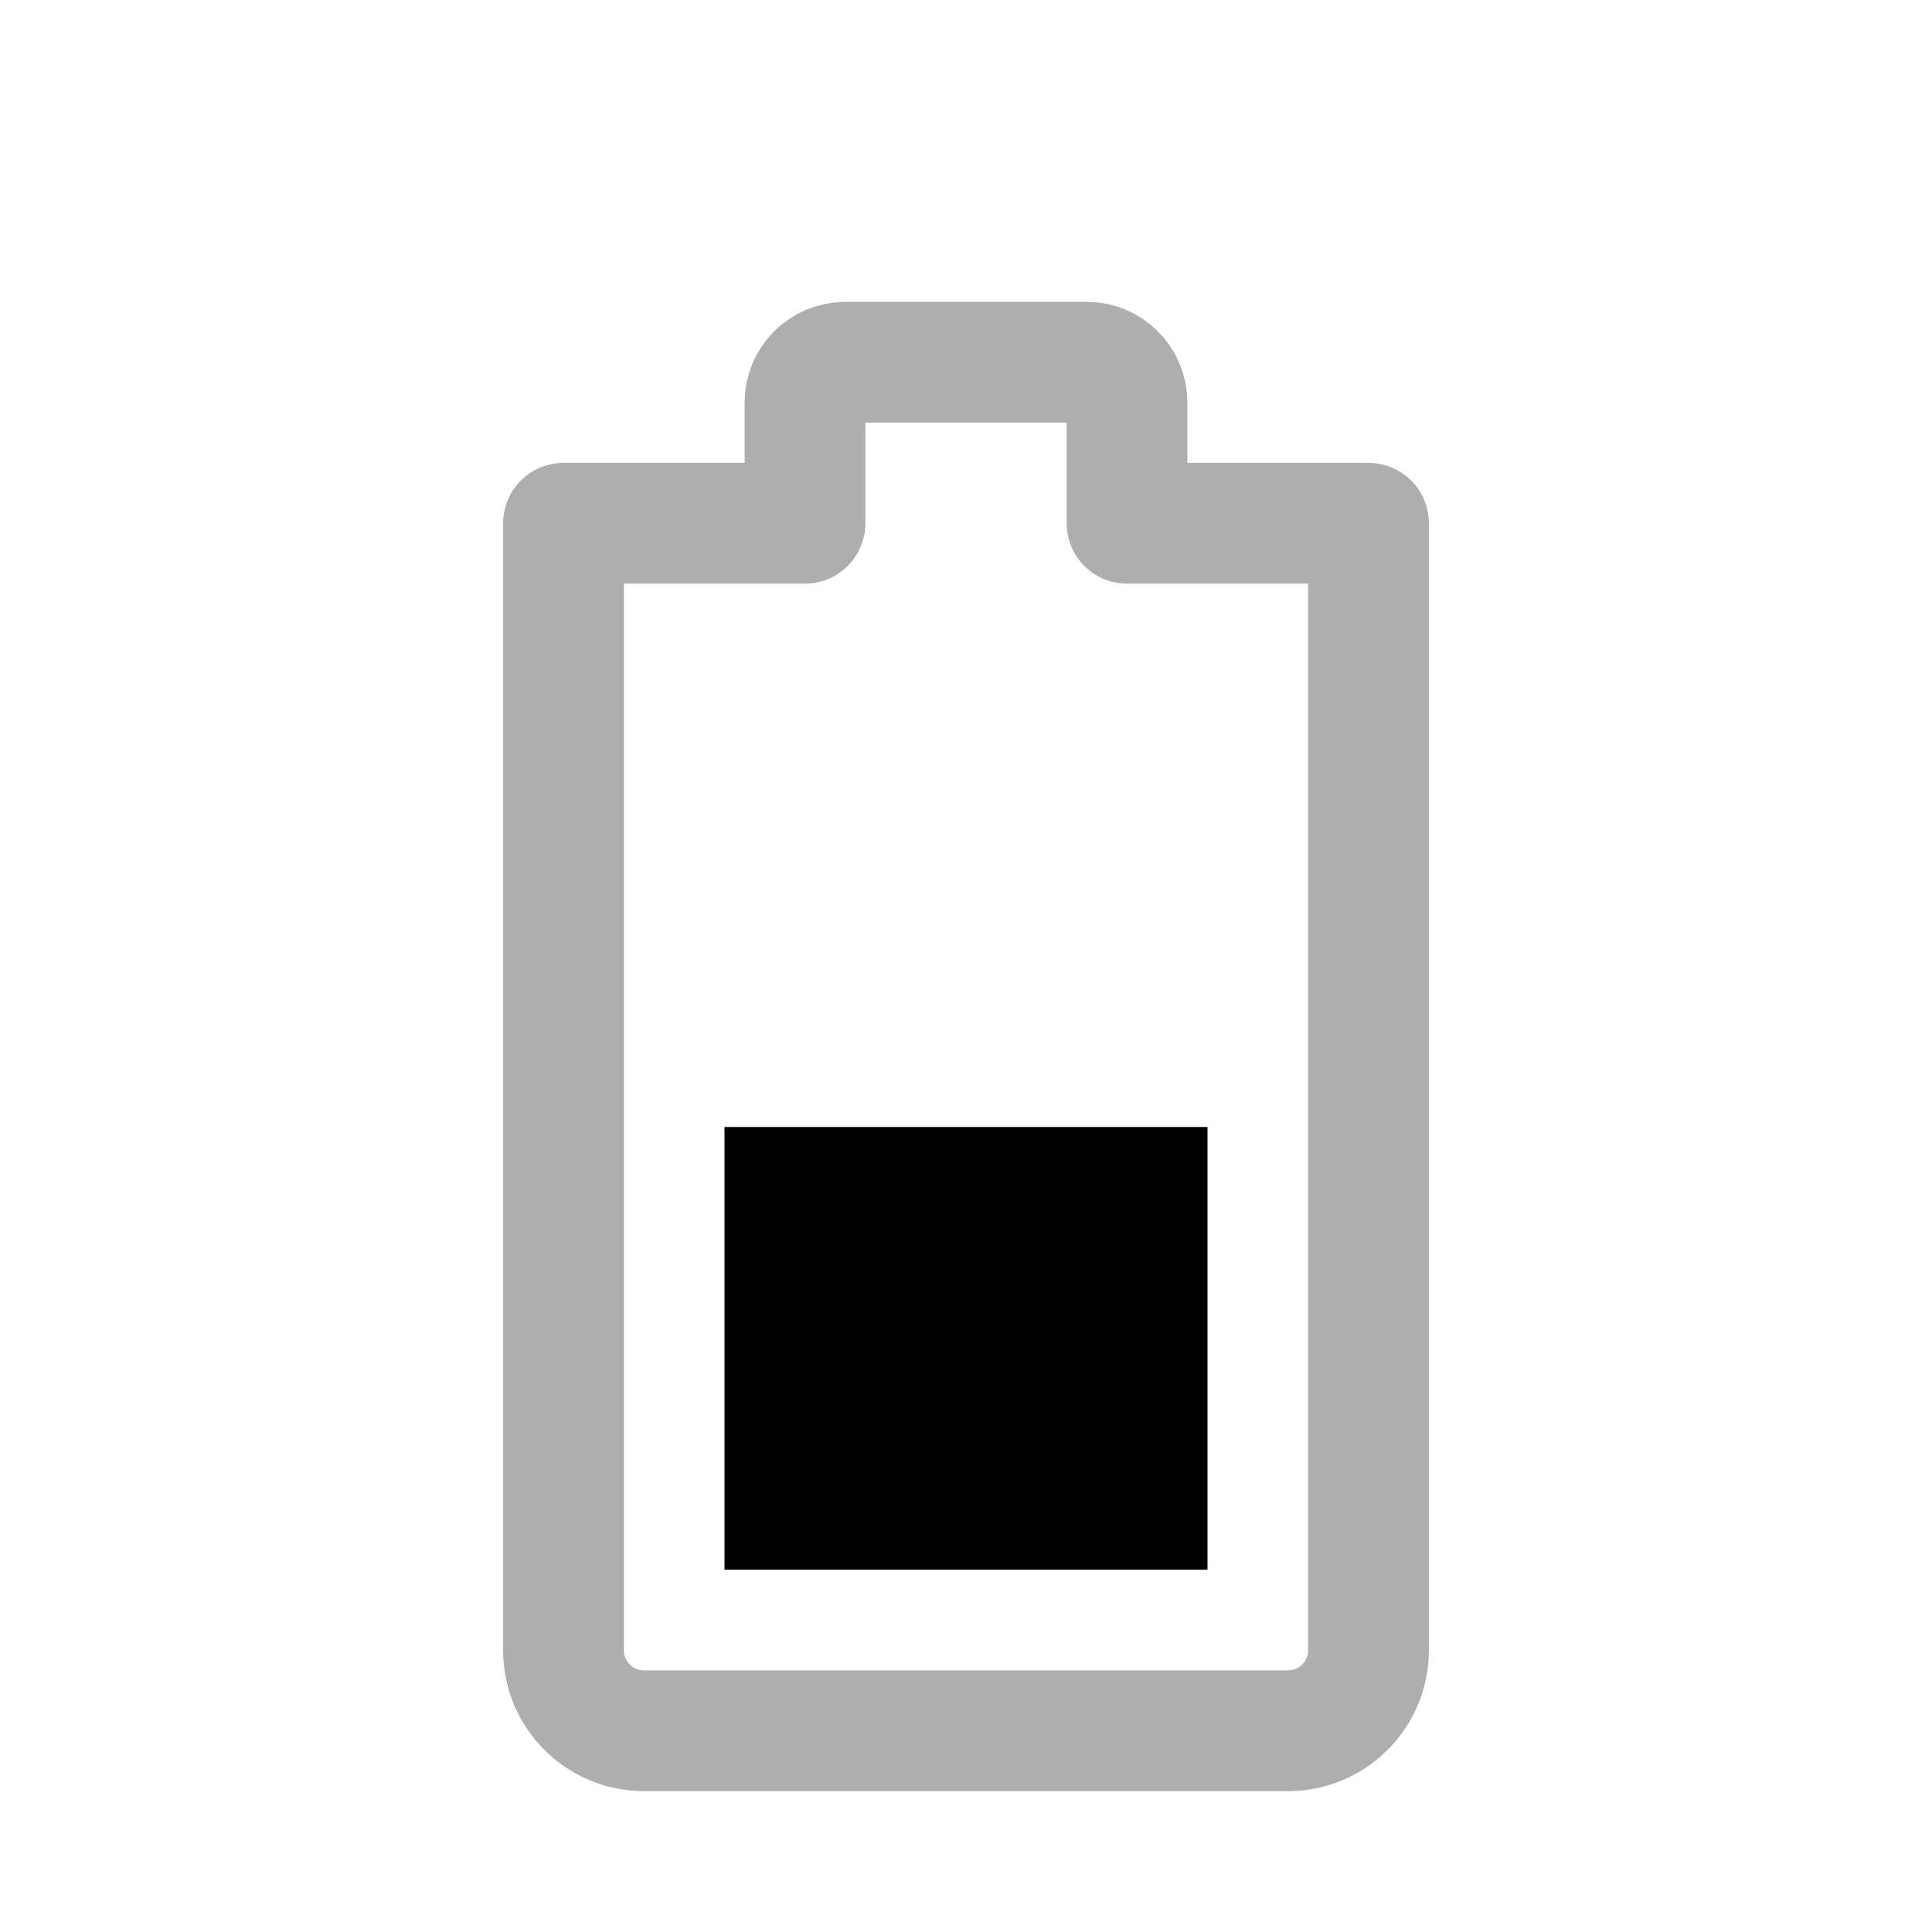
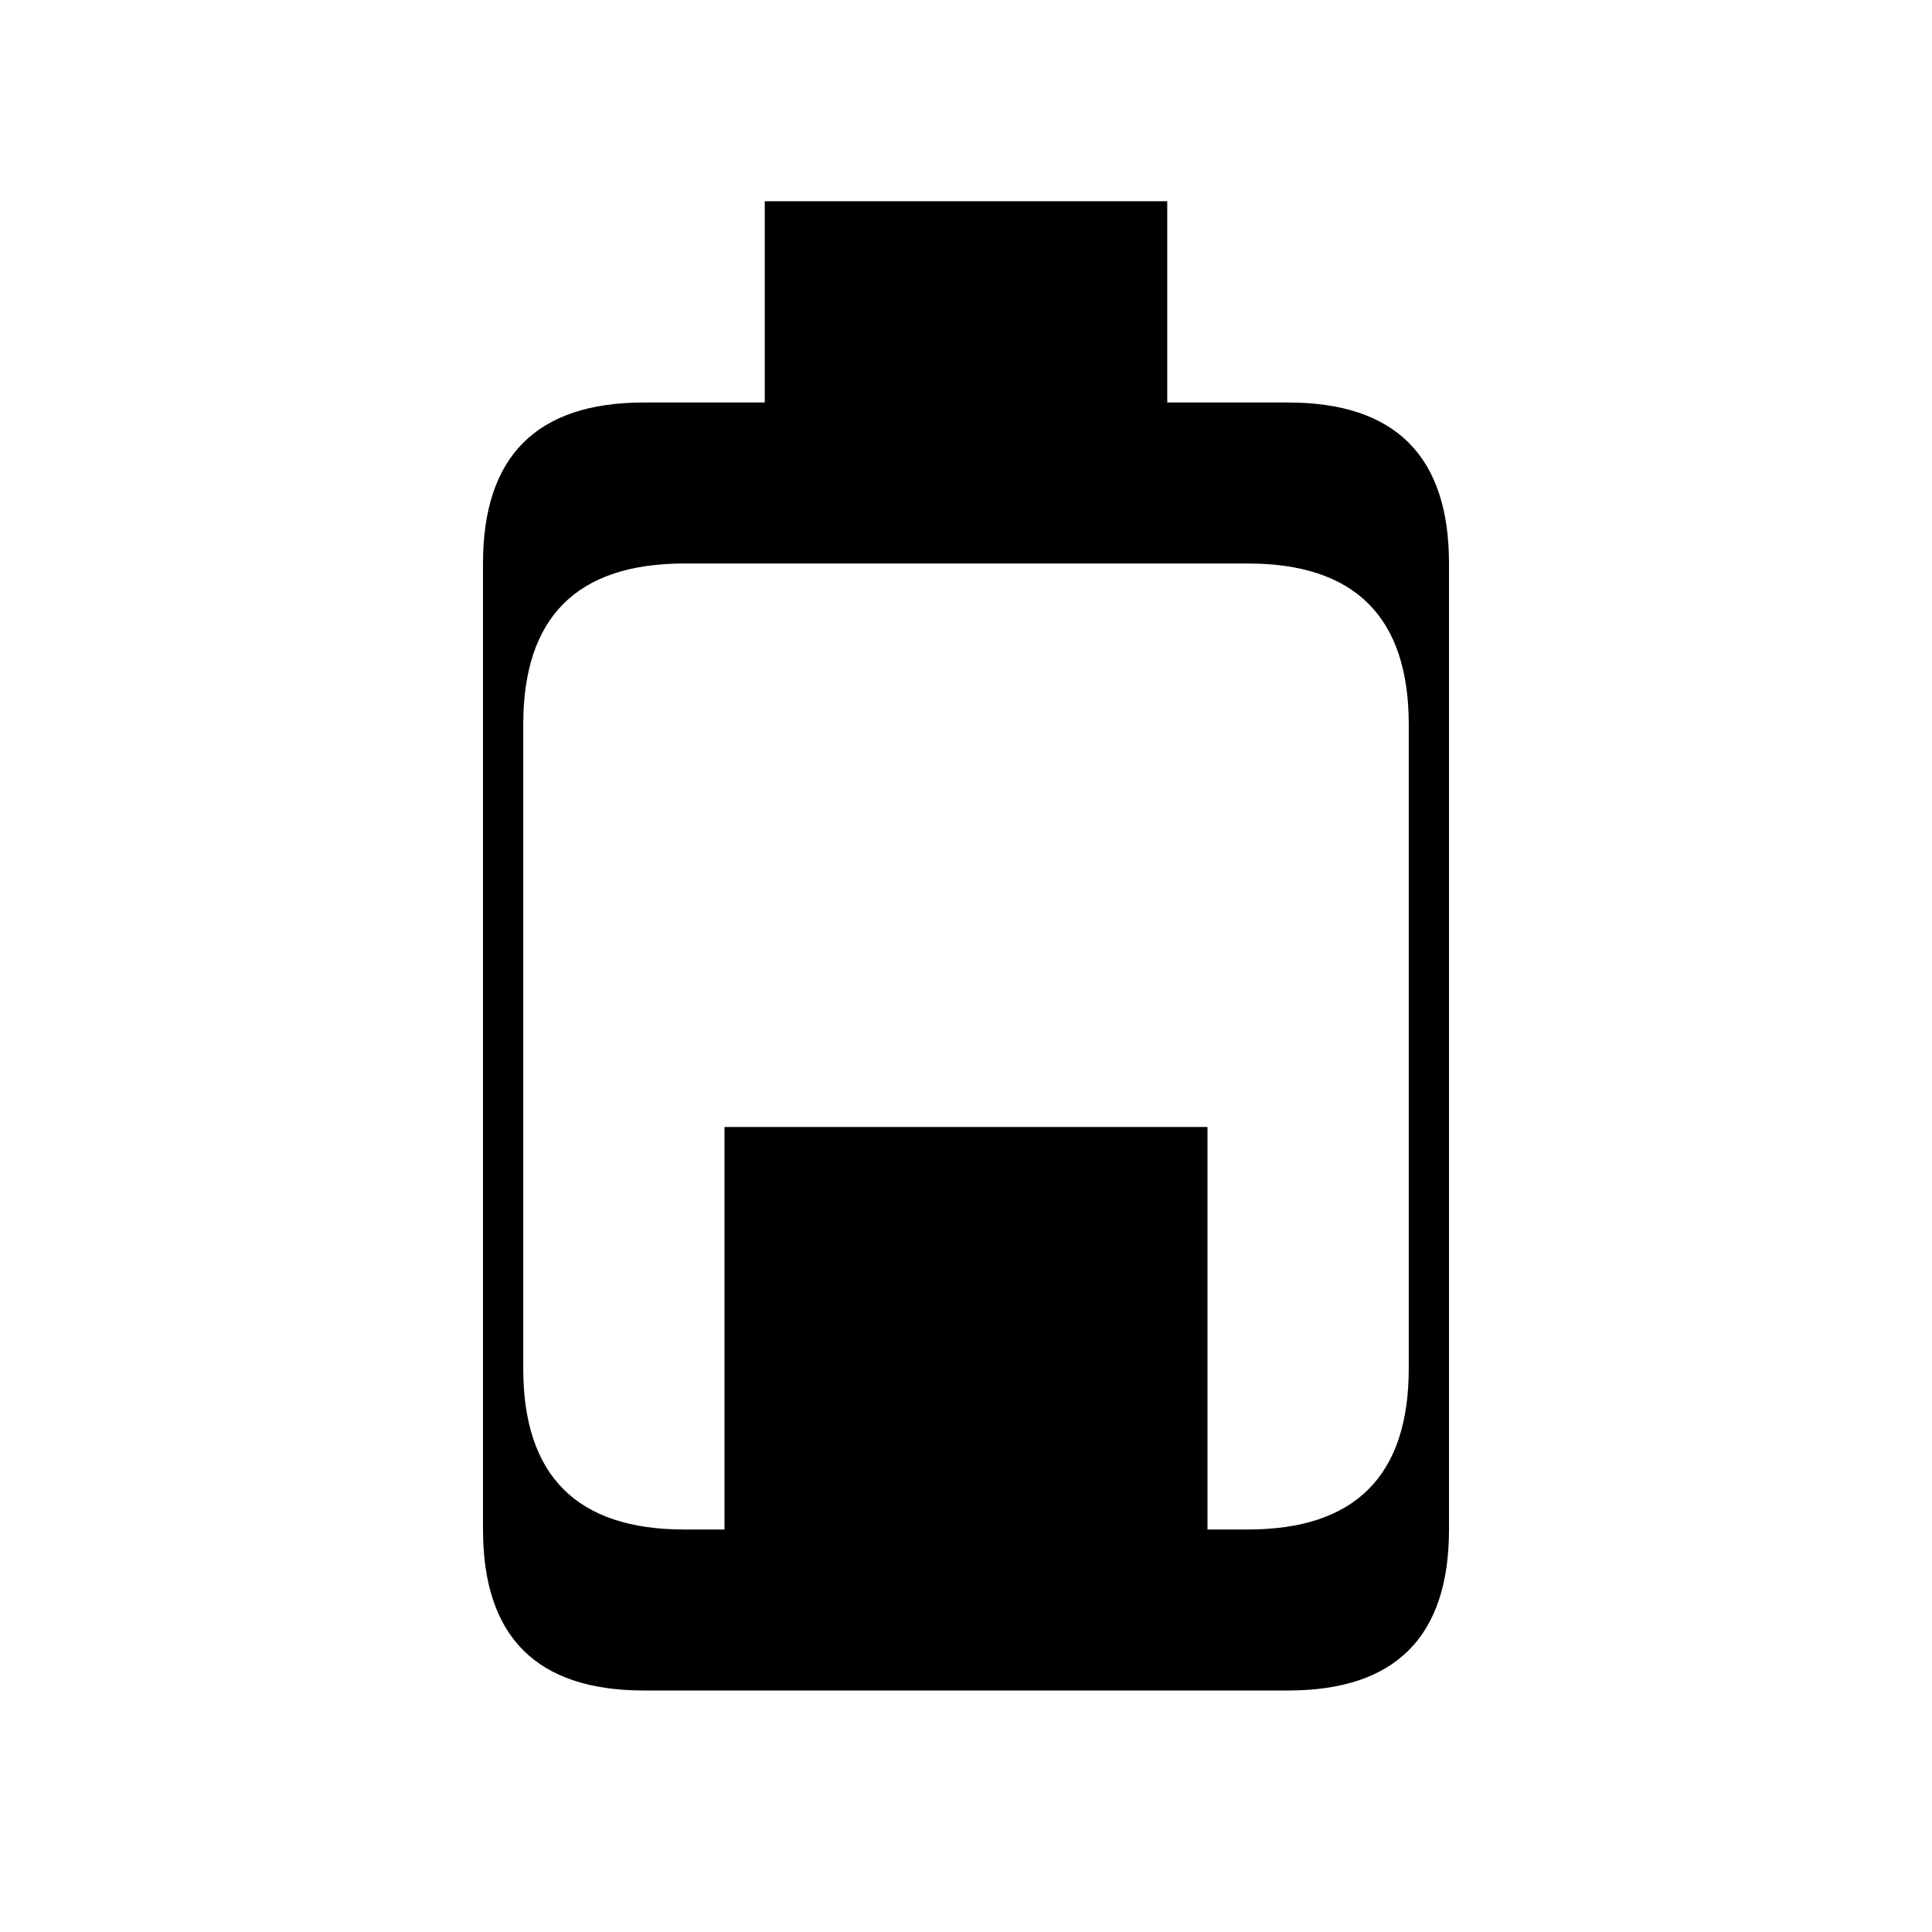
- <svg xmlns="http://www.w3.org/2000/svg" viewBox="0 0 24 24" fill="none">
-   <path d="M7 6.5V20.5a1 1 0 0 0 1 1h8a1 1 0 0 0 1-1V6.5h-3V5a.5.5 0 0 0-.5-.5h-3a.5.5 0 0 0-.5.5v1.5H7Z" stroke="#000" stroke-width="1.5" stroke-linejoin="round" stroke-opacity="0.32" />
-   <path d="M9 14h6v5.5h-6Z" fill="#000" />
+ <svg xmlns="http://www.w3.org/2000/svg" viewBox="0 0 24 24" fill="currentColor">
+   <path fill-rule="evenodd" d="M9.5 5 L9.5 2.5 L14.5 2.5 L14.5 5 L16 5 Q18 5 18 7 L18 19 Q18 21 16 21 L8 21 Q6 21 6 19 L6 7 Q6 5 8 5 Z M8.5 7 L15.5 7 Q17.5 7 17.5 9 L17.5 17 Q17.5 19 15.5 19 L8.5 19 Q6.5 19 6.5 17 L6.5 9 Q6.5 7 8.5 7 Z" />
+   <path d="M9 14 h6 V19.5 h-6 Z" />
</svg>
